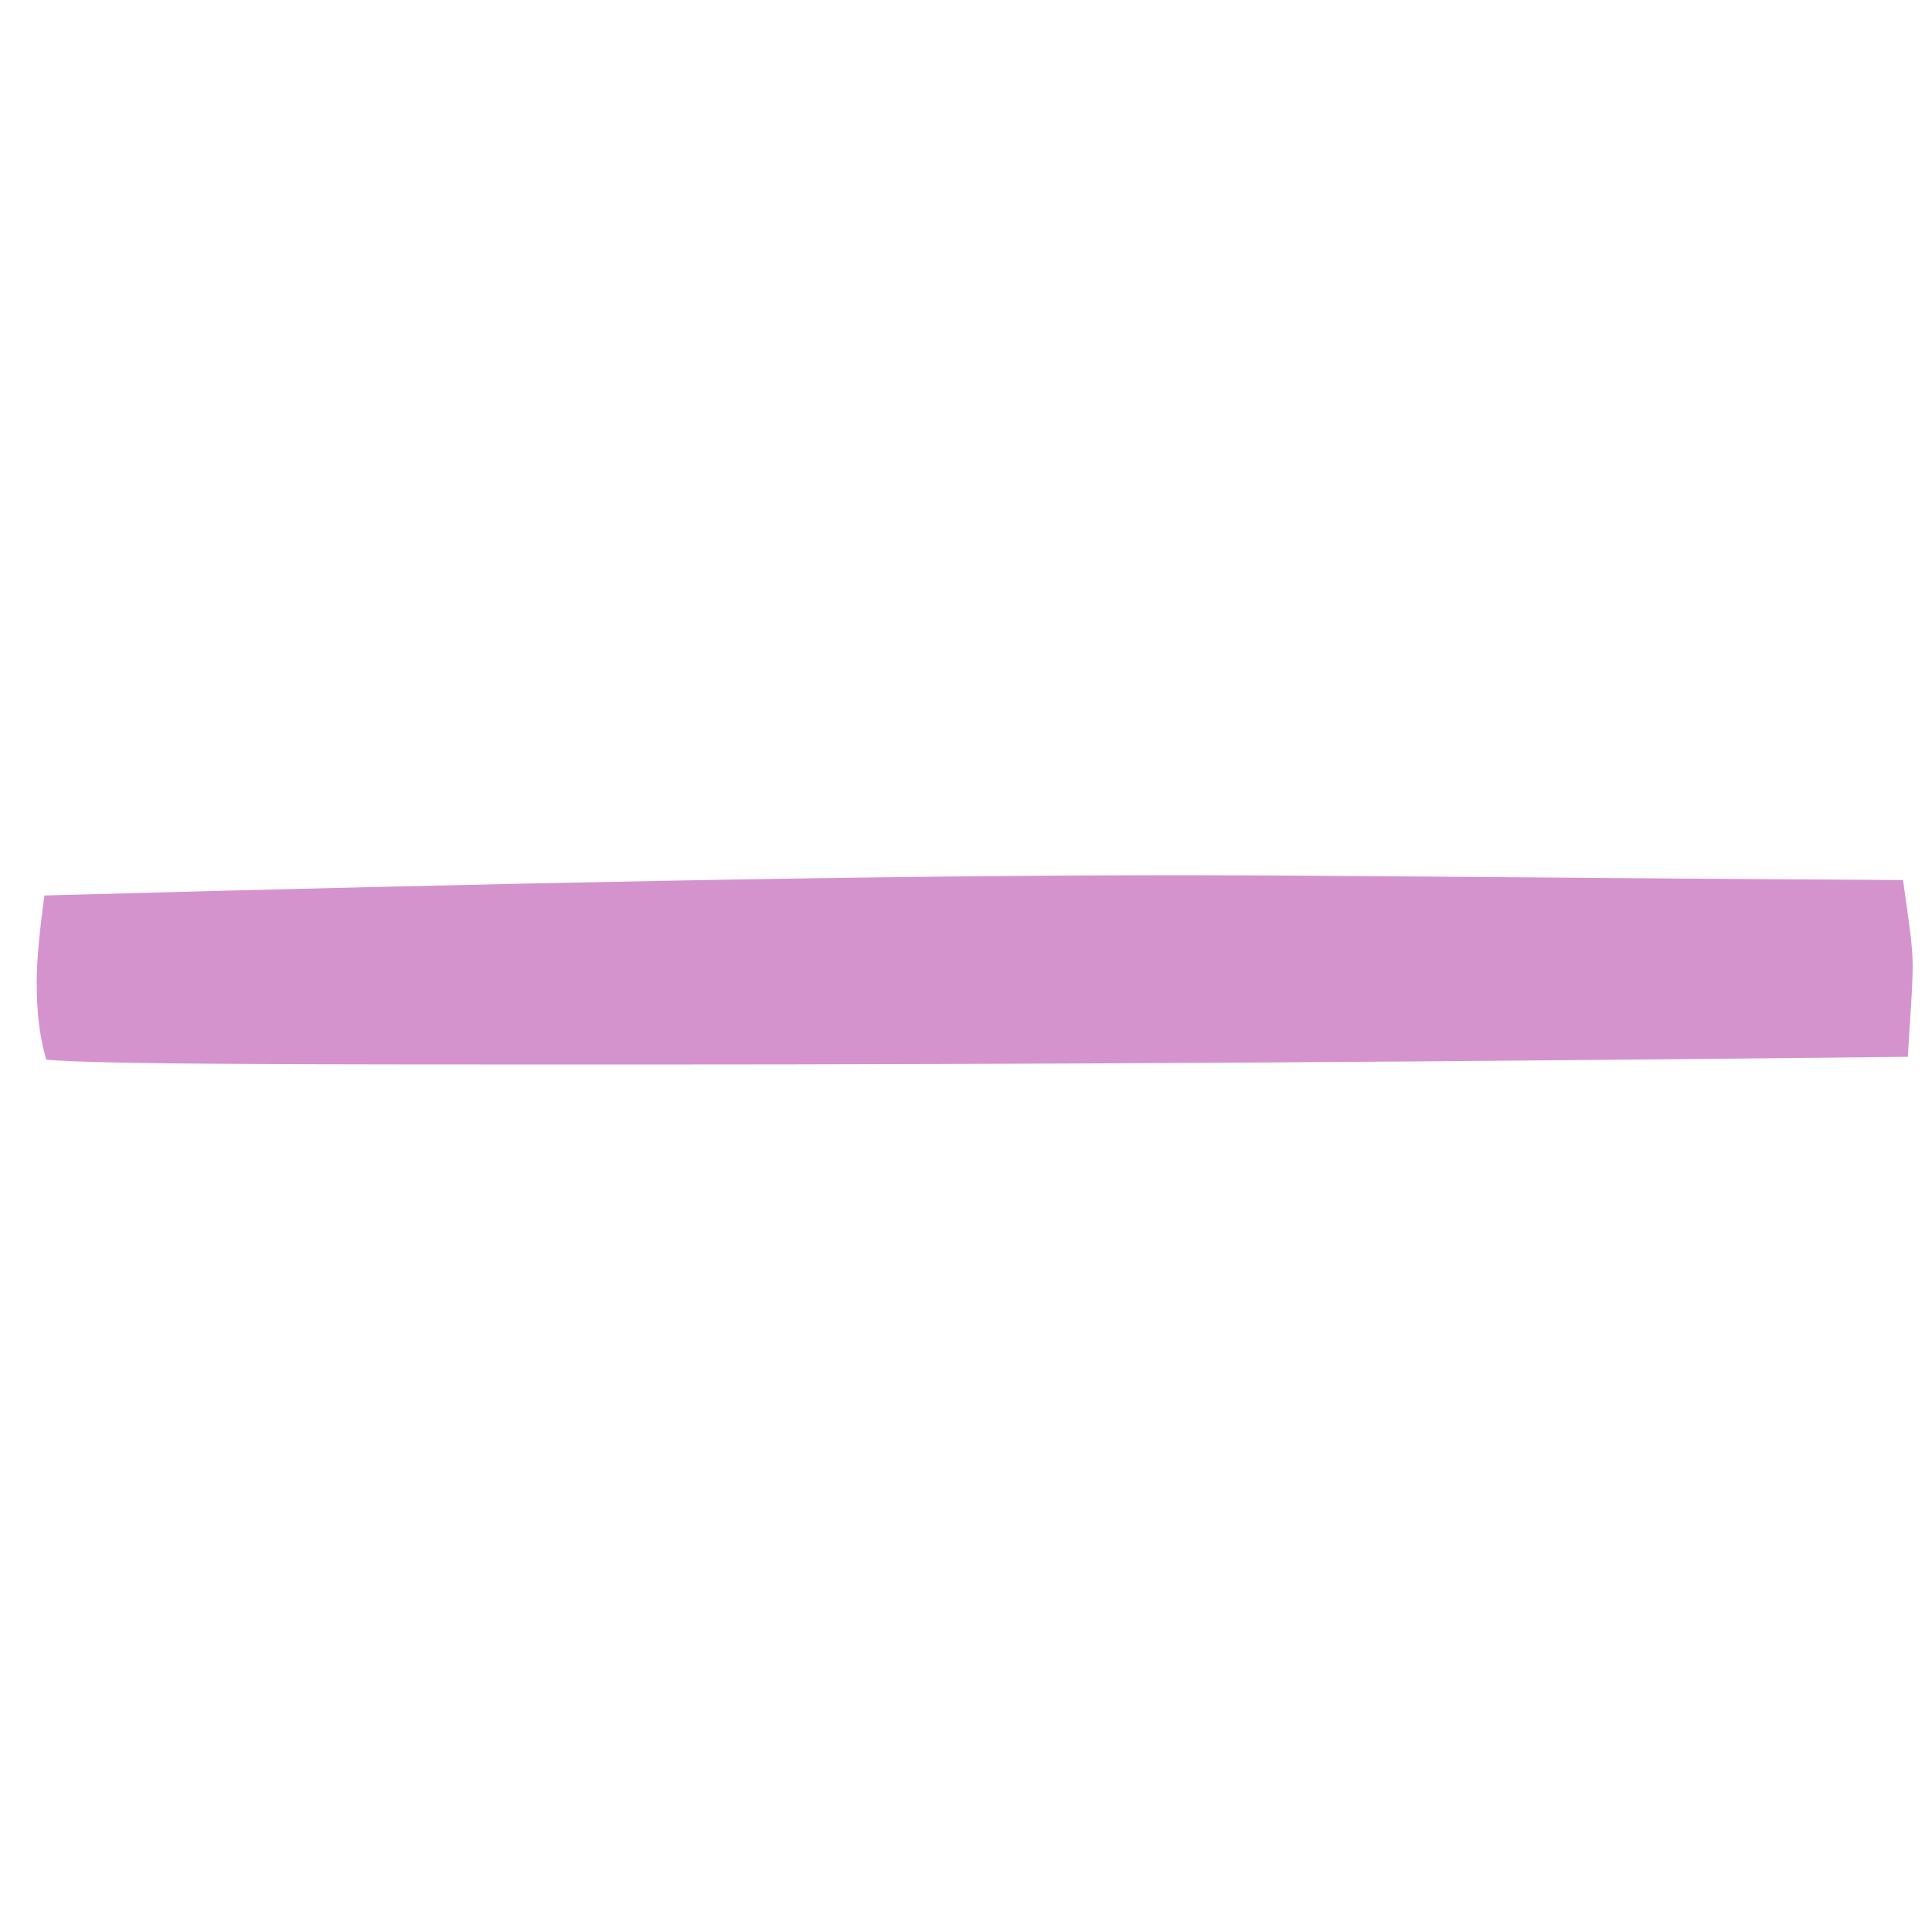
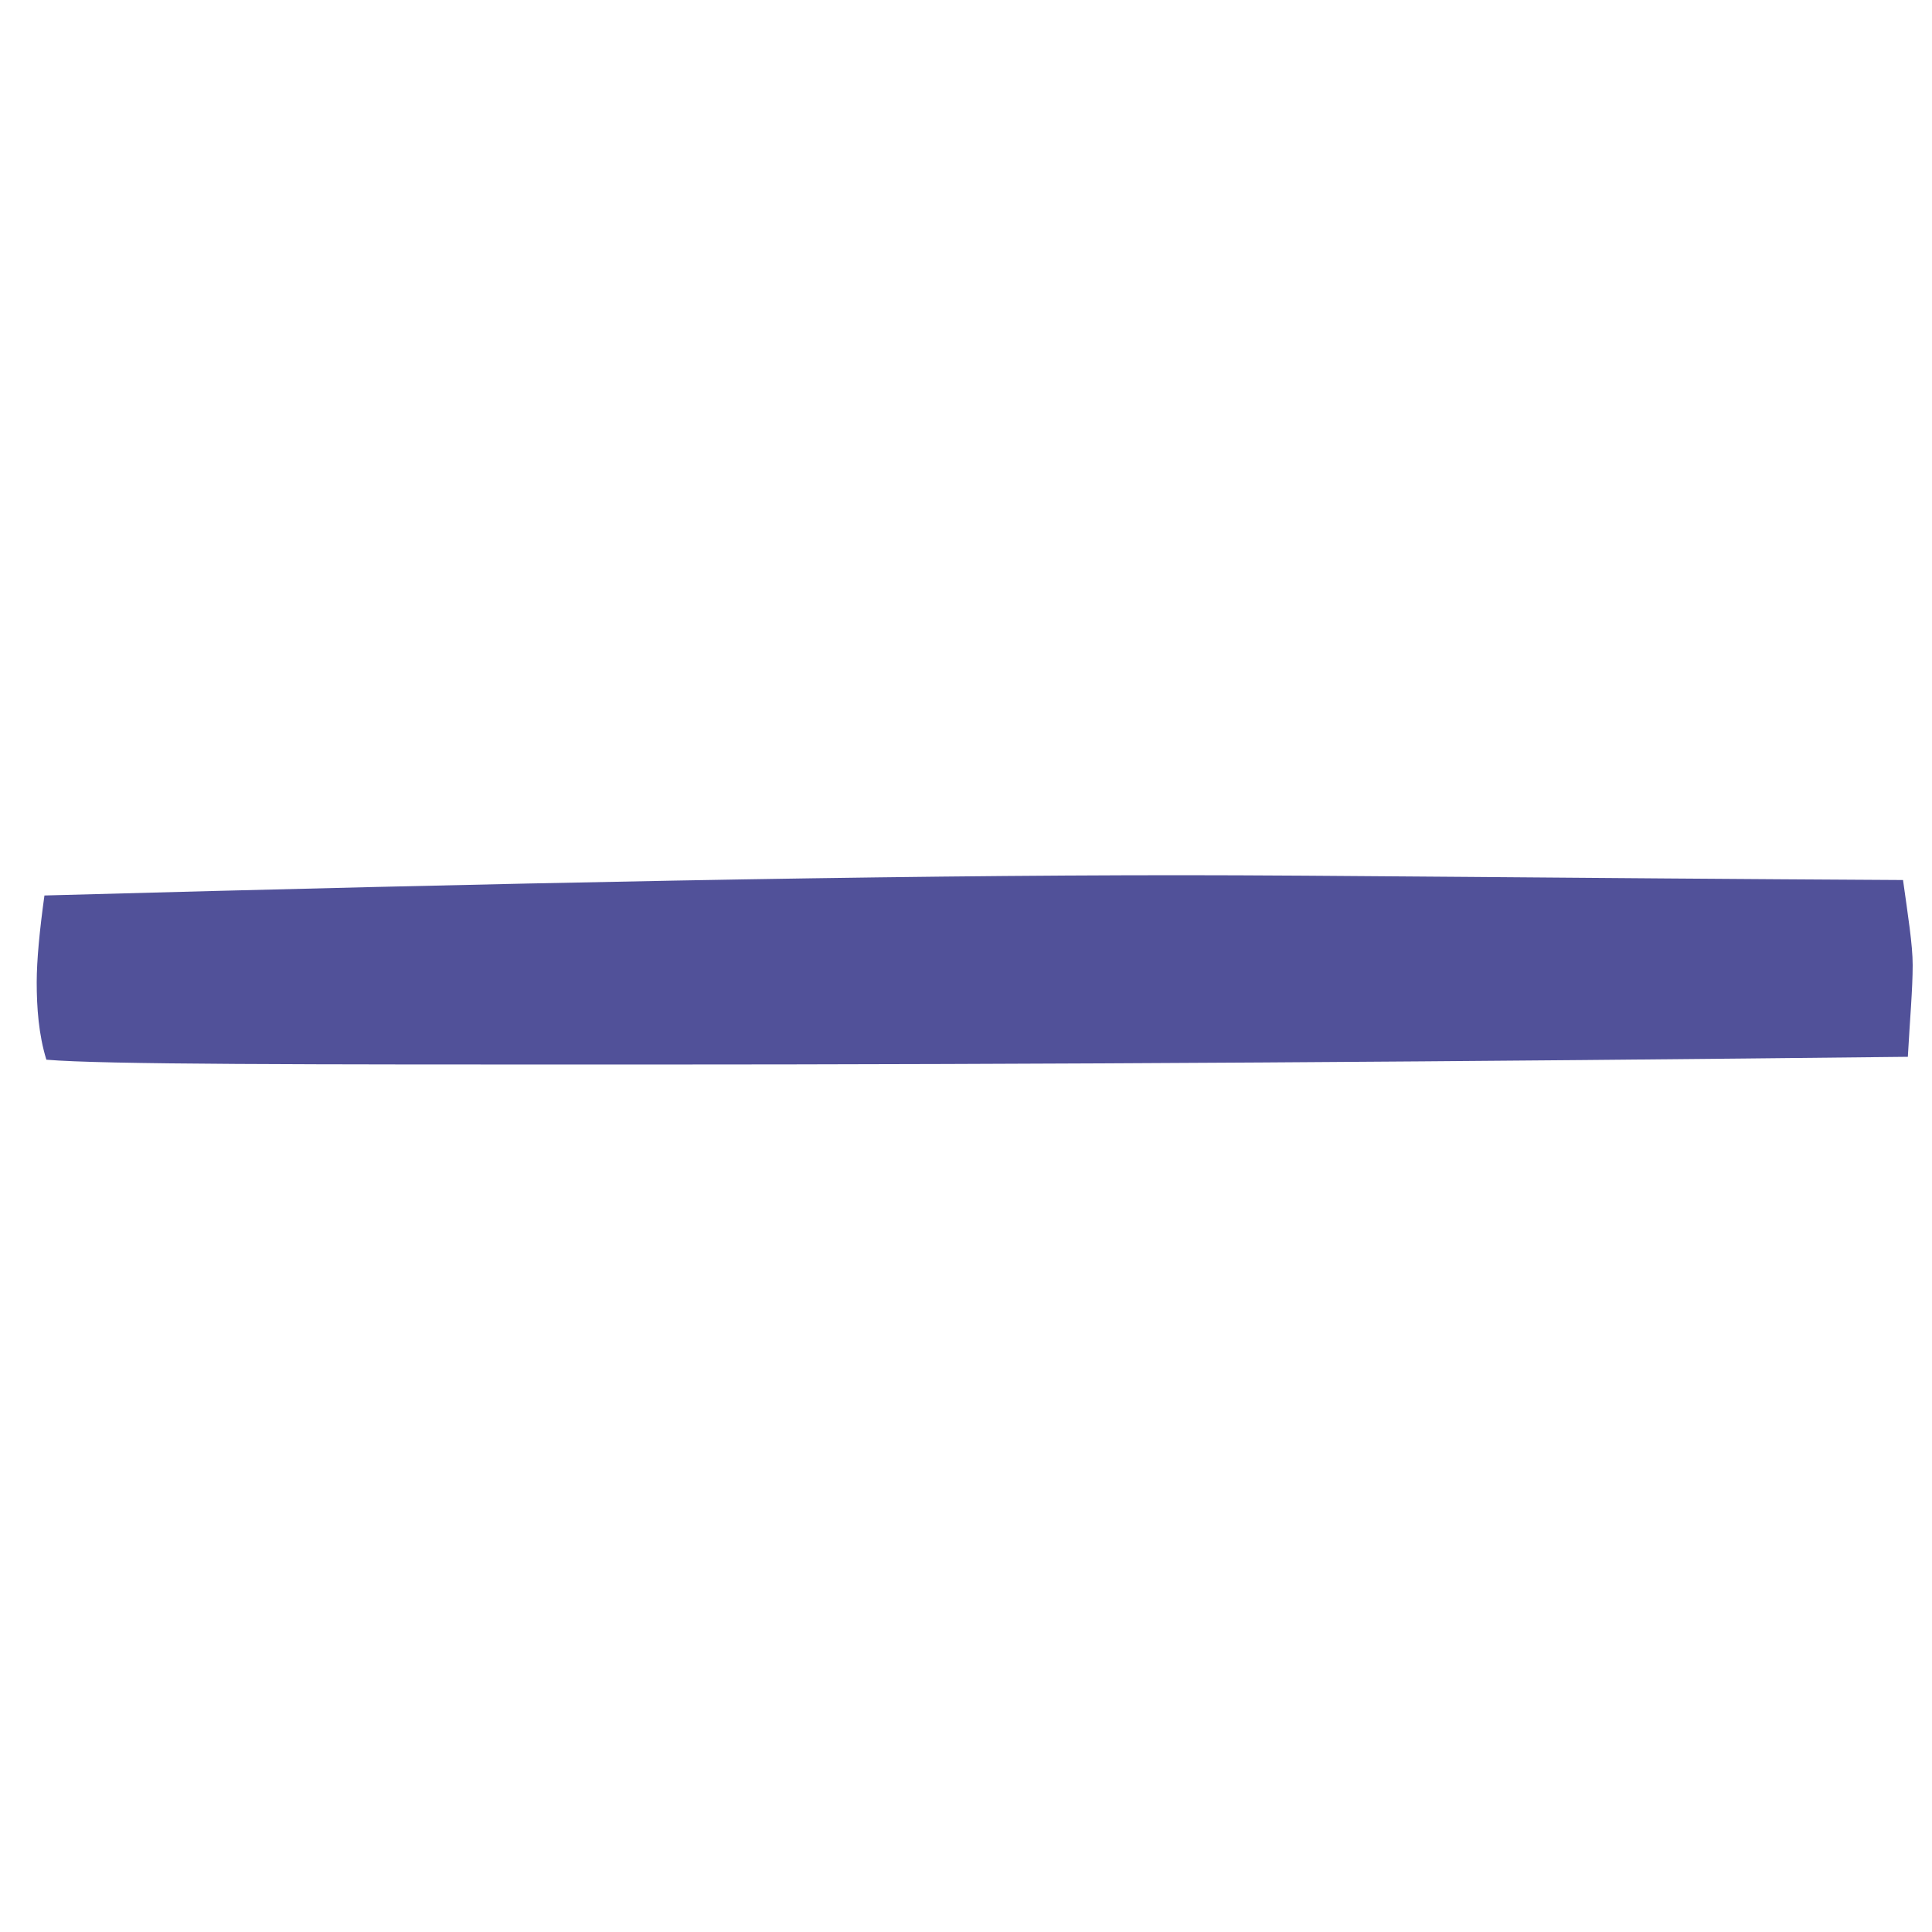
<svg xmlns="http://www.w3.org/2000/svg" version="1.1" id="Layer_1" x="0px" y="0px" viewBox="0 0 200 200" style="enable-background:new 0 0 200 200;" xml:space="preserve">
  <style type="text/css">
	.st0{enable-background:new    ;}
- 	.st1{fill:#D593CD;}
+ 	.st1{fill:#515199;}
</style>
  <g class="st0">
    <path class="st1" d="M197.5,109.4c-45.3,0.5-89.1,0.8-131.9,0.8c-34.5,0-54.9,0-60.8-0.5c-0.8-2.6-1-5.4-1-8c0-2.3,0.3-5.4,0.8-9   c47.4-1.3,86.8-2.1,117.7-2.1c14.4,0,39.4,0.3,74.7,0.5c0.5,3.6,1,6.7,1,8.8C198,102.4,197.7,105.7,197.5,109.4z" />
  </g>
</svg>
